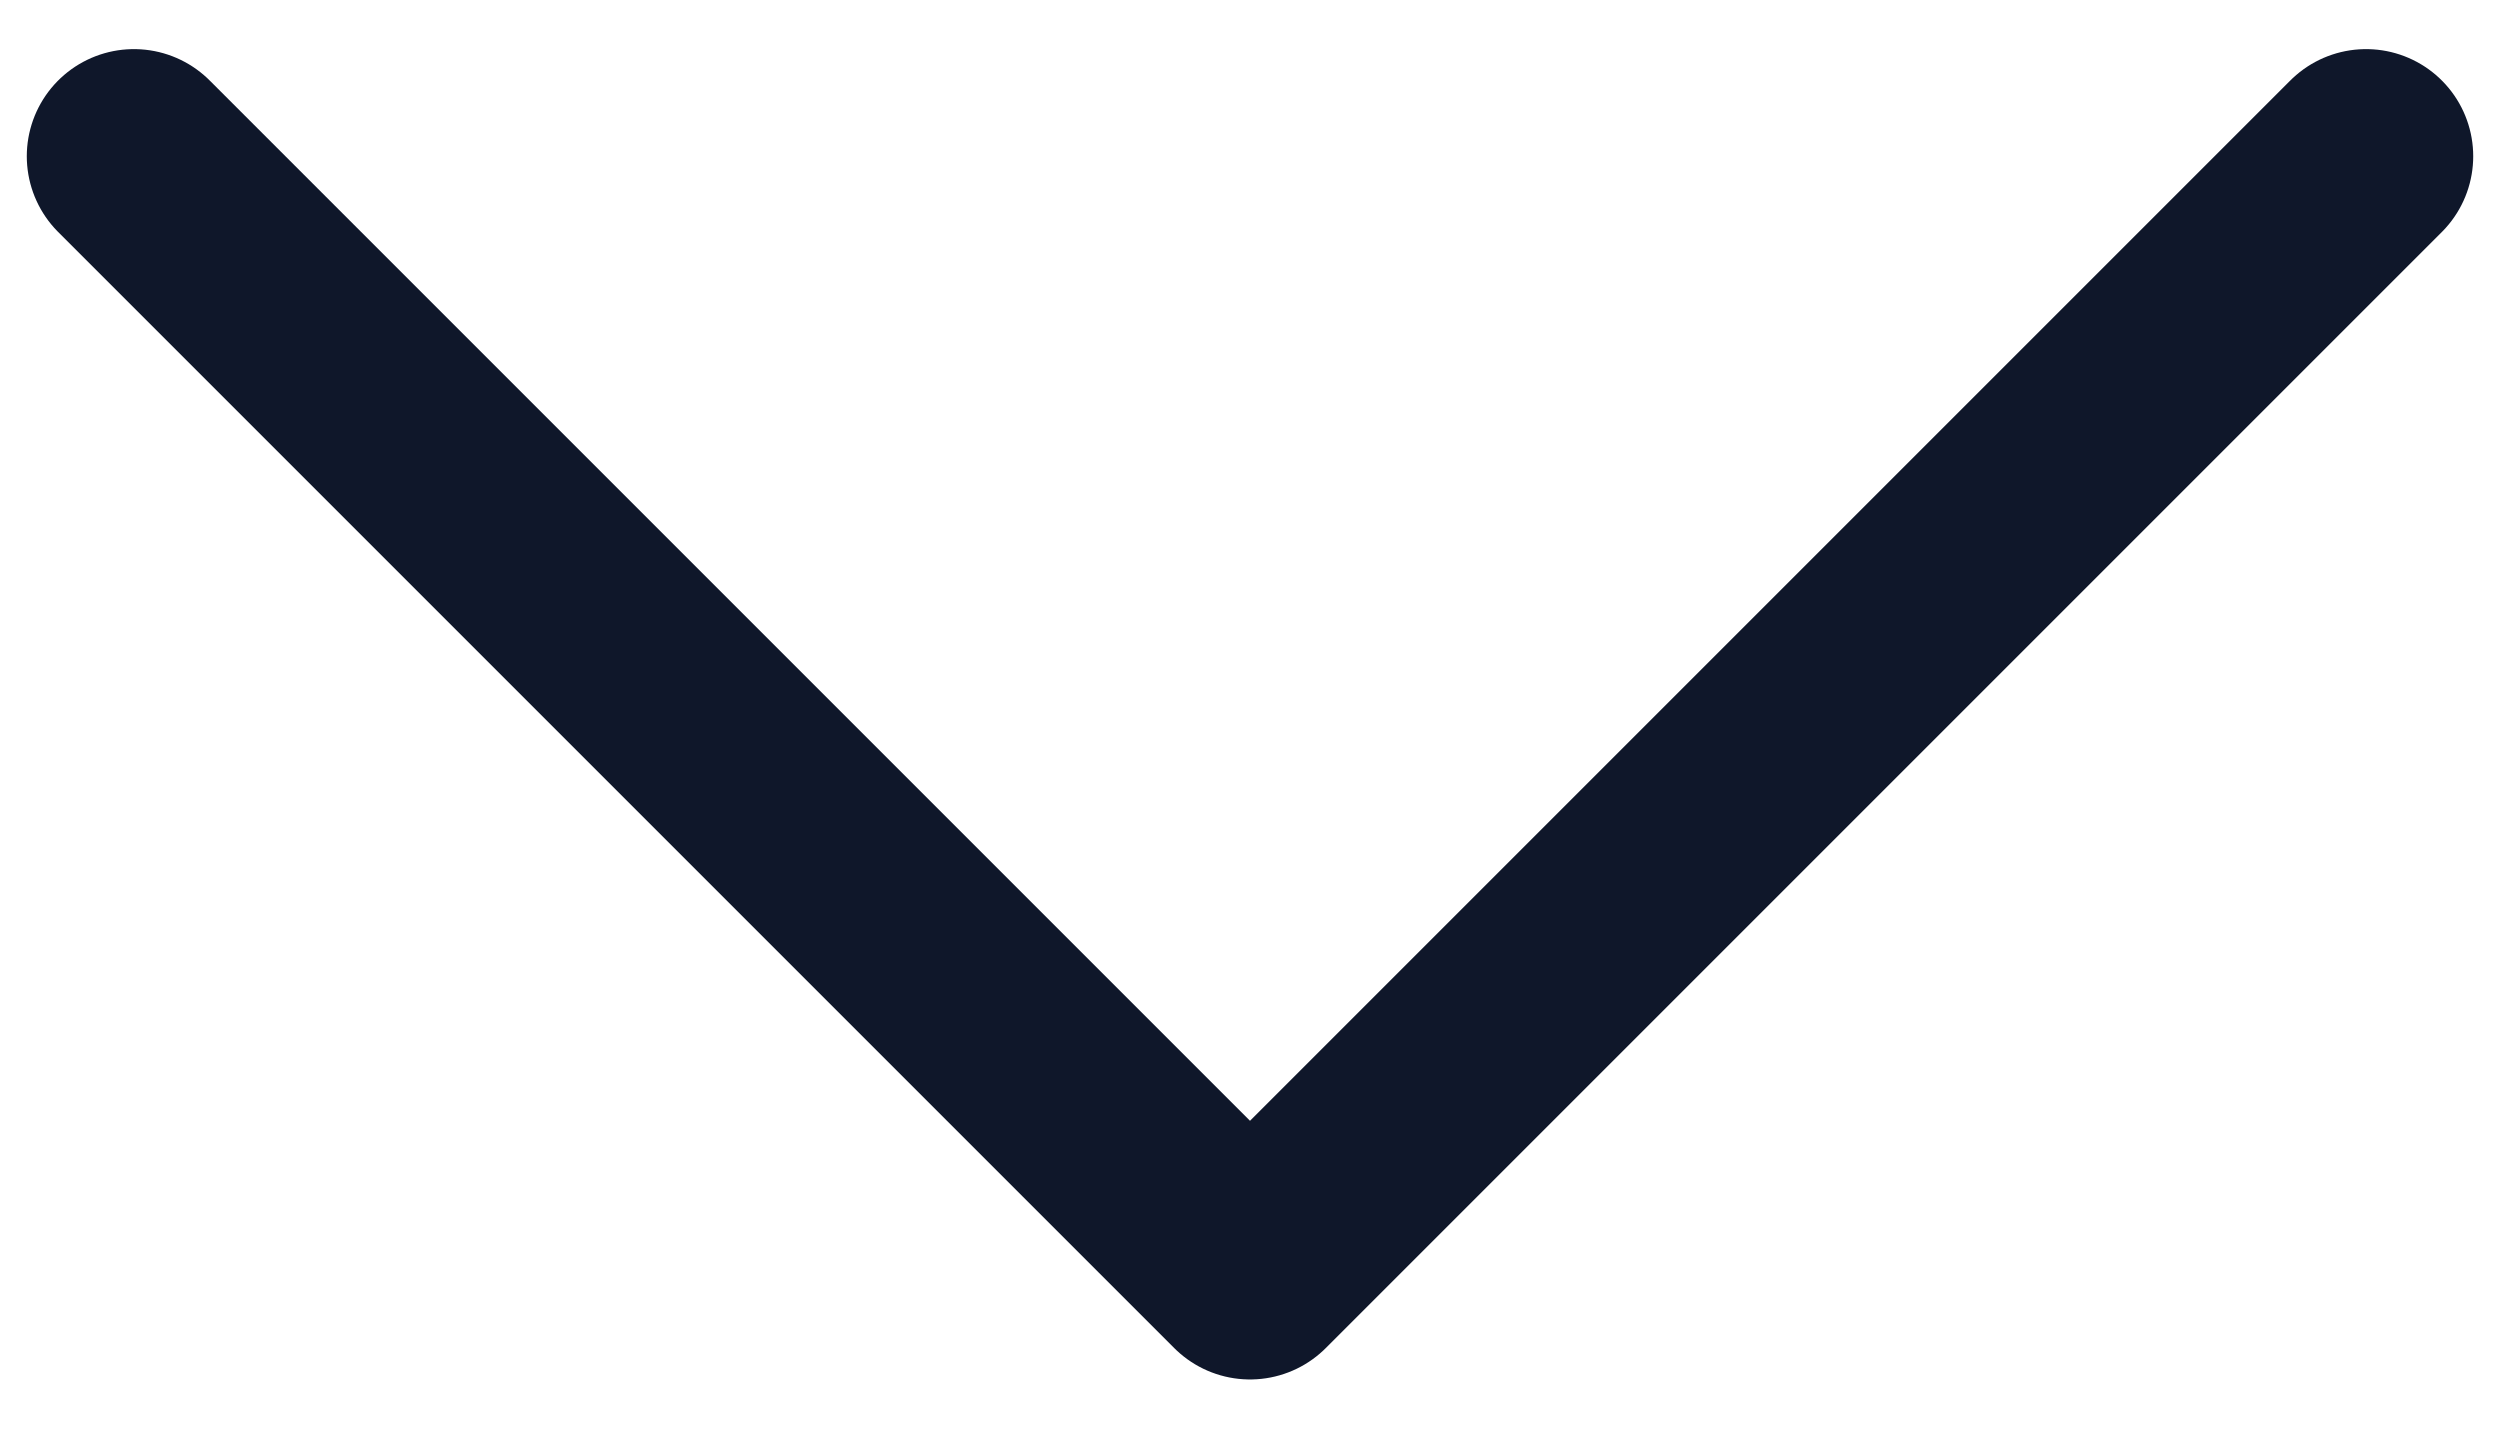
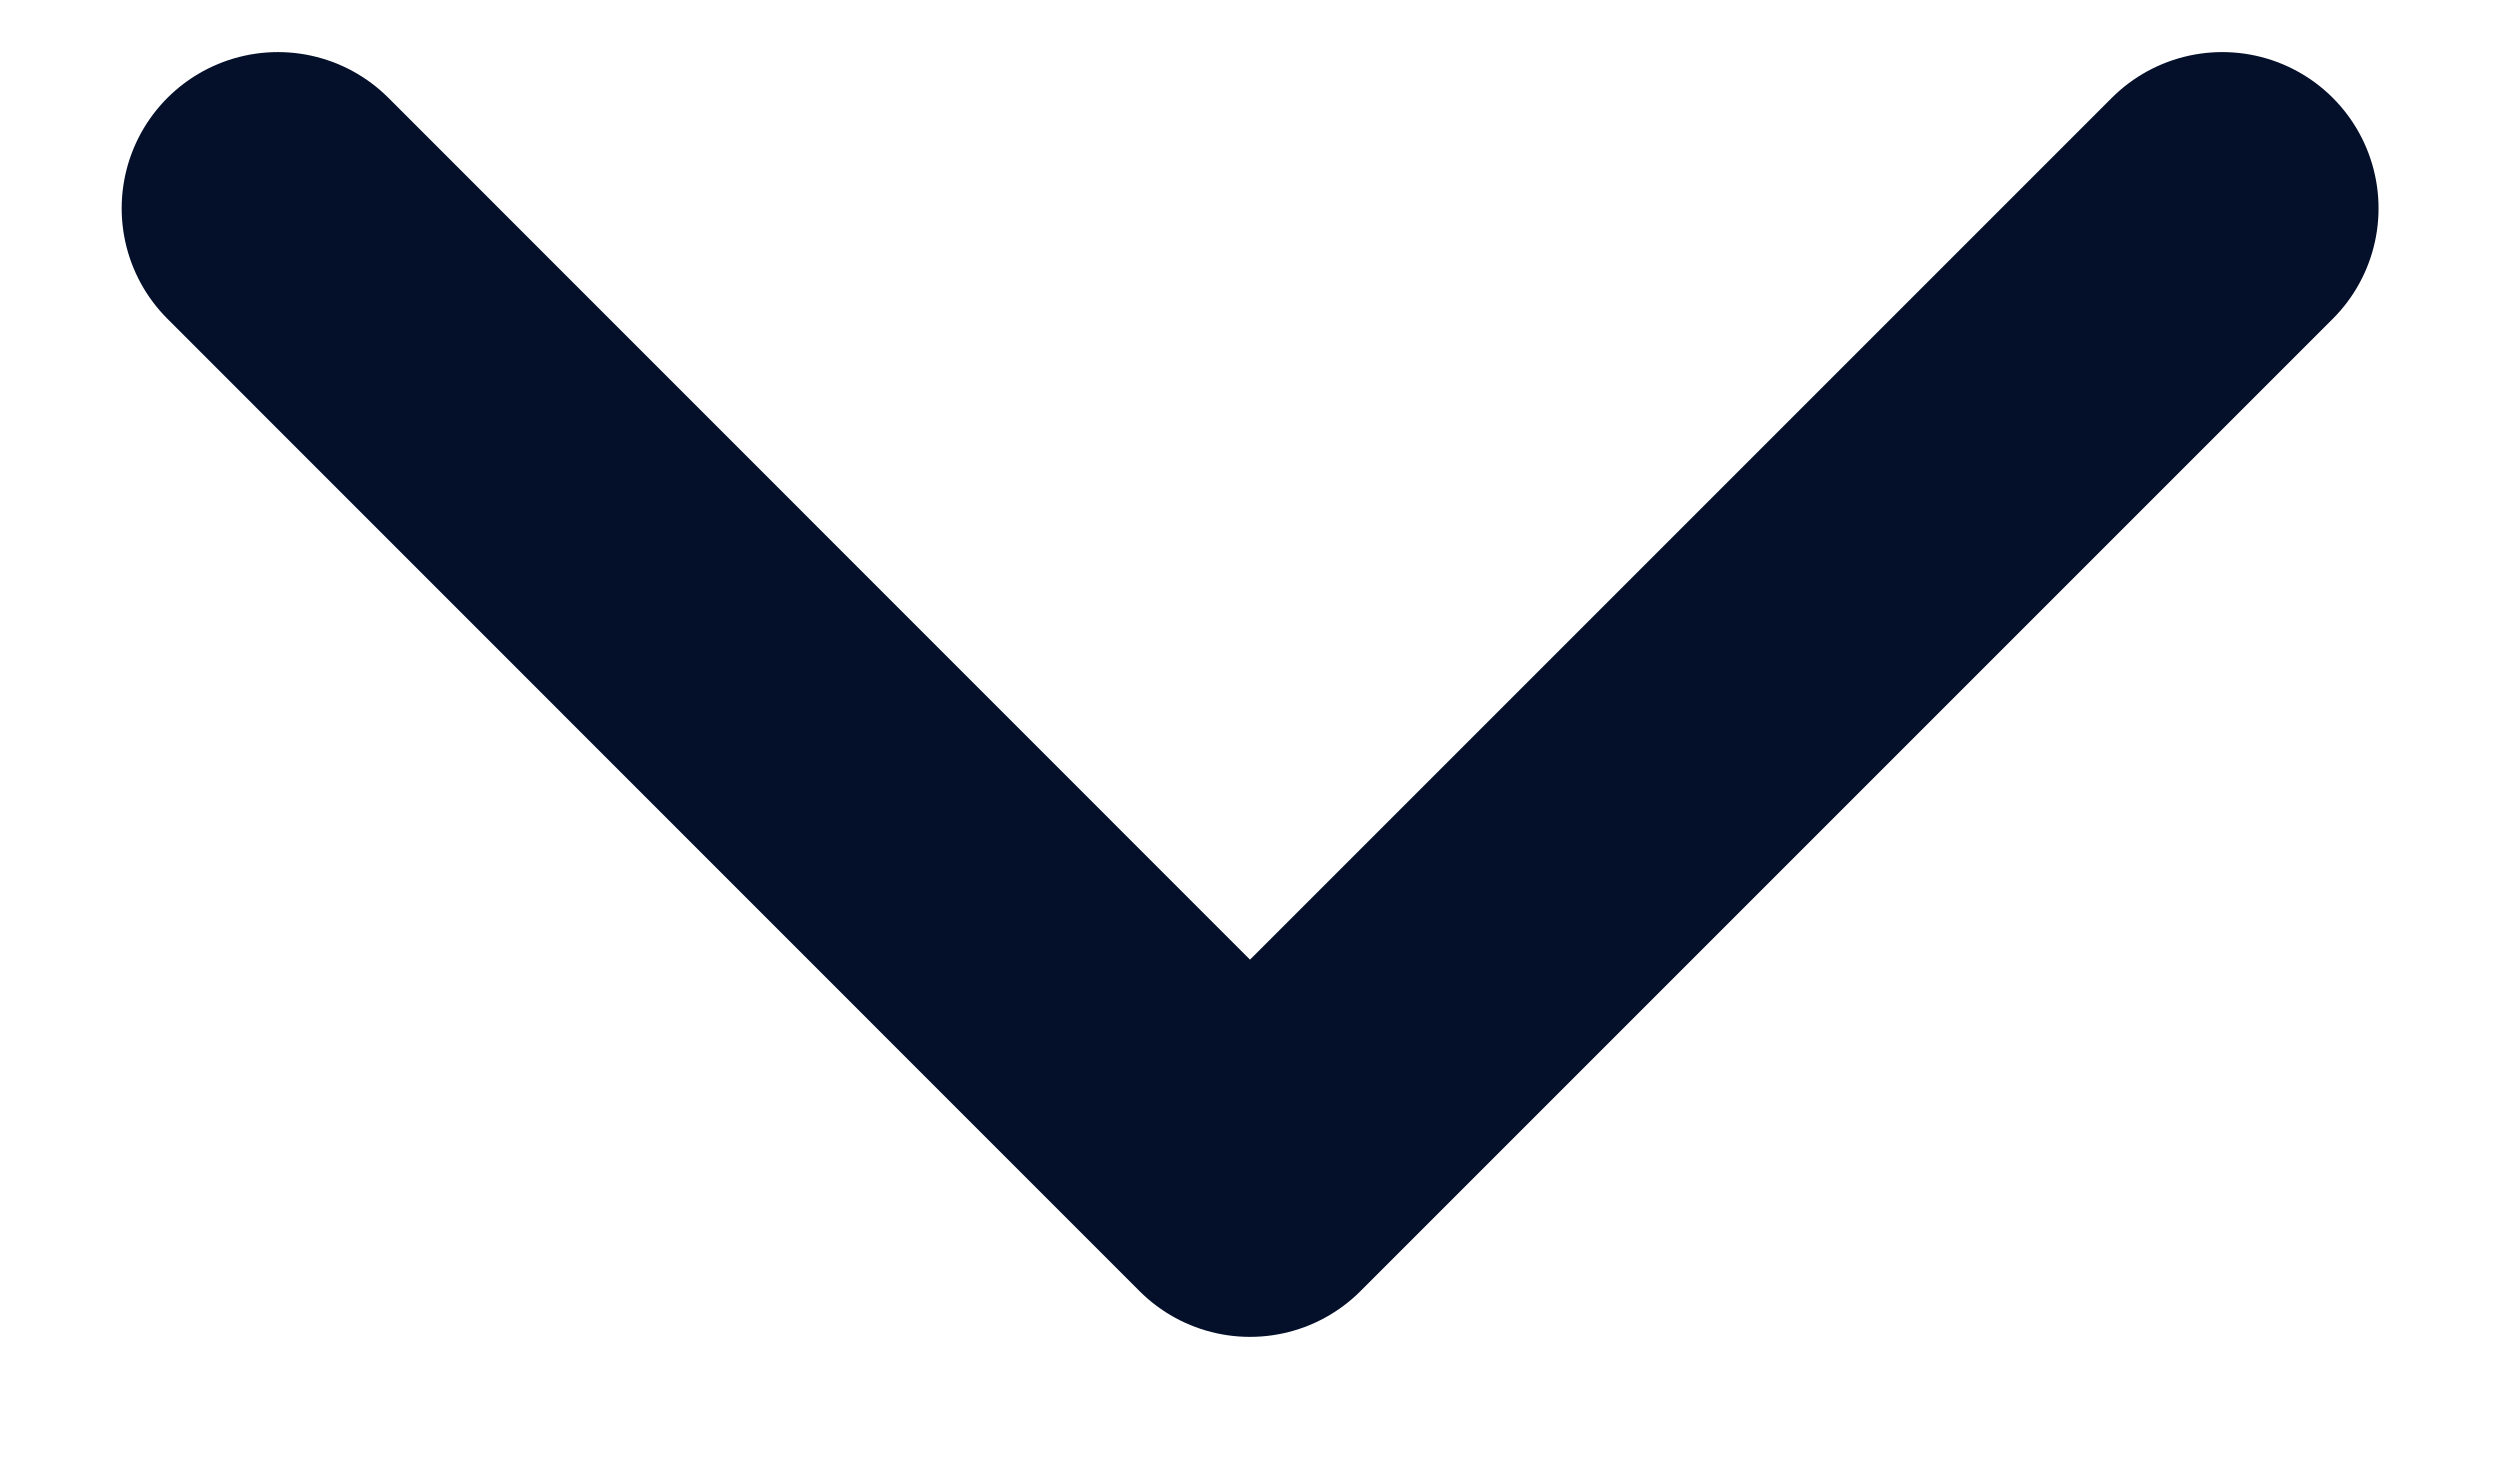
- <svg xmlns="http://www.w3.org/2000/svg" width="14" height="8" viewBox="0 0 14 8" fill="none">
-   <path d="M13.25 0.875L7 7.125L0.75 0.875" stroke="#0F172A" stroke-width="1.2" stroke-linecap="round" stroke-linejoin="round" />
+ <svg xmlns="http://www.w3.org/2000/svg" width="12" height="7" fill="none">
+   <path d="M1.334 1 6 5.667 10.667 1" stroke="#040F2A" stroke-width="1.5" stroke-linecap="round" stroke-linejoin="round" />
</svg>
